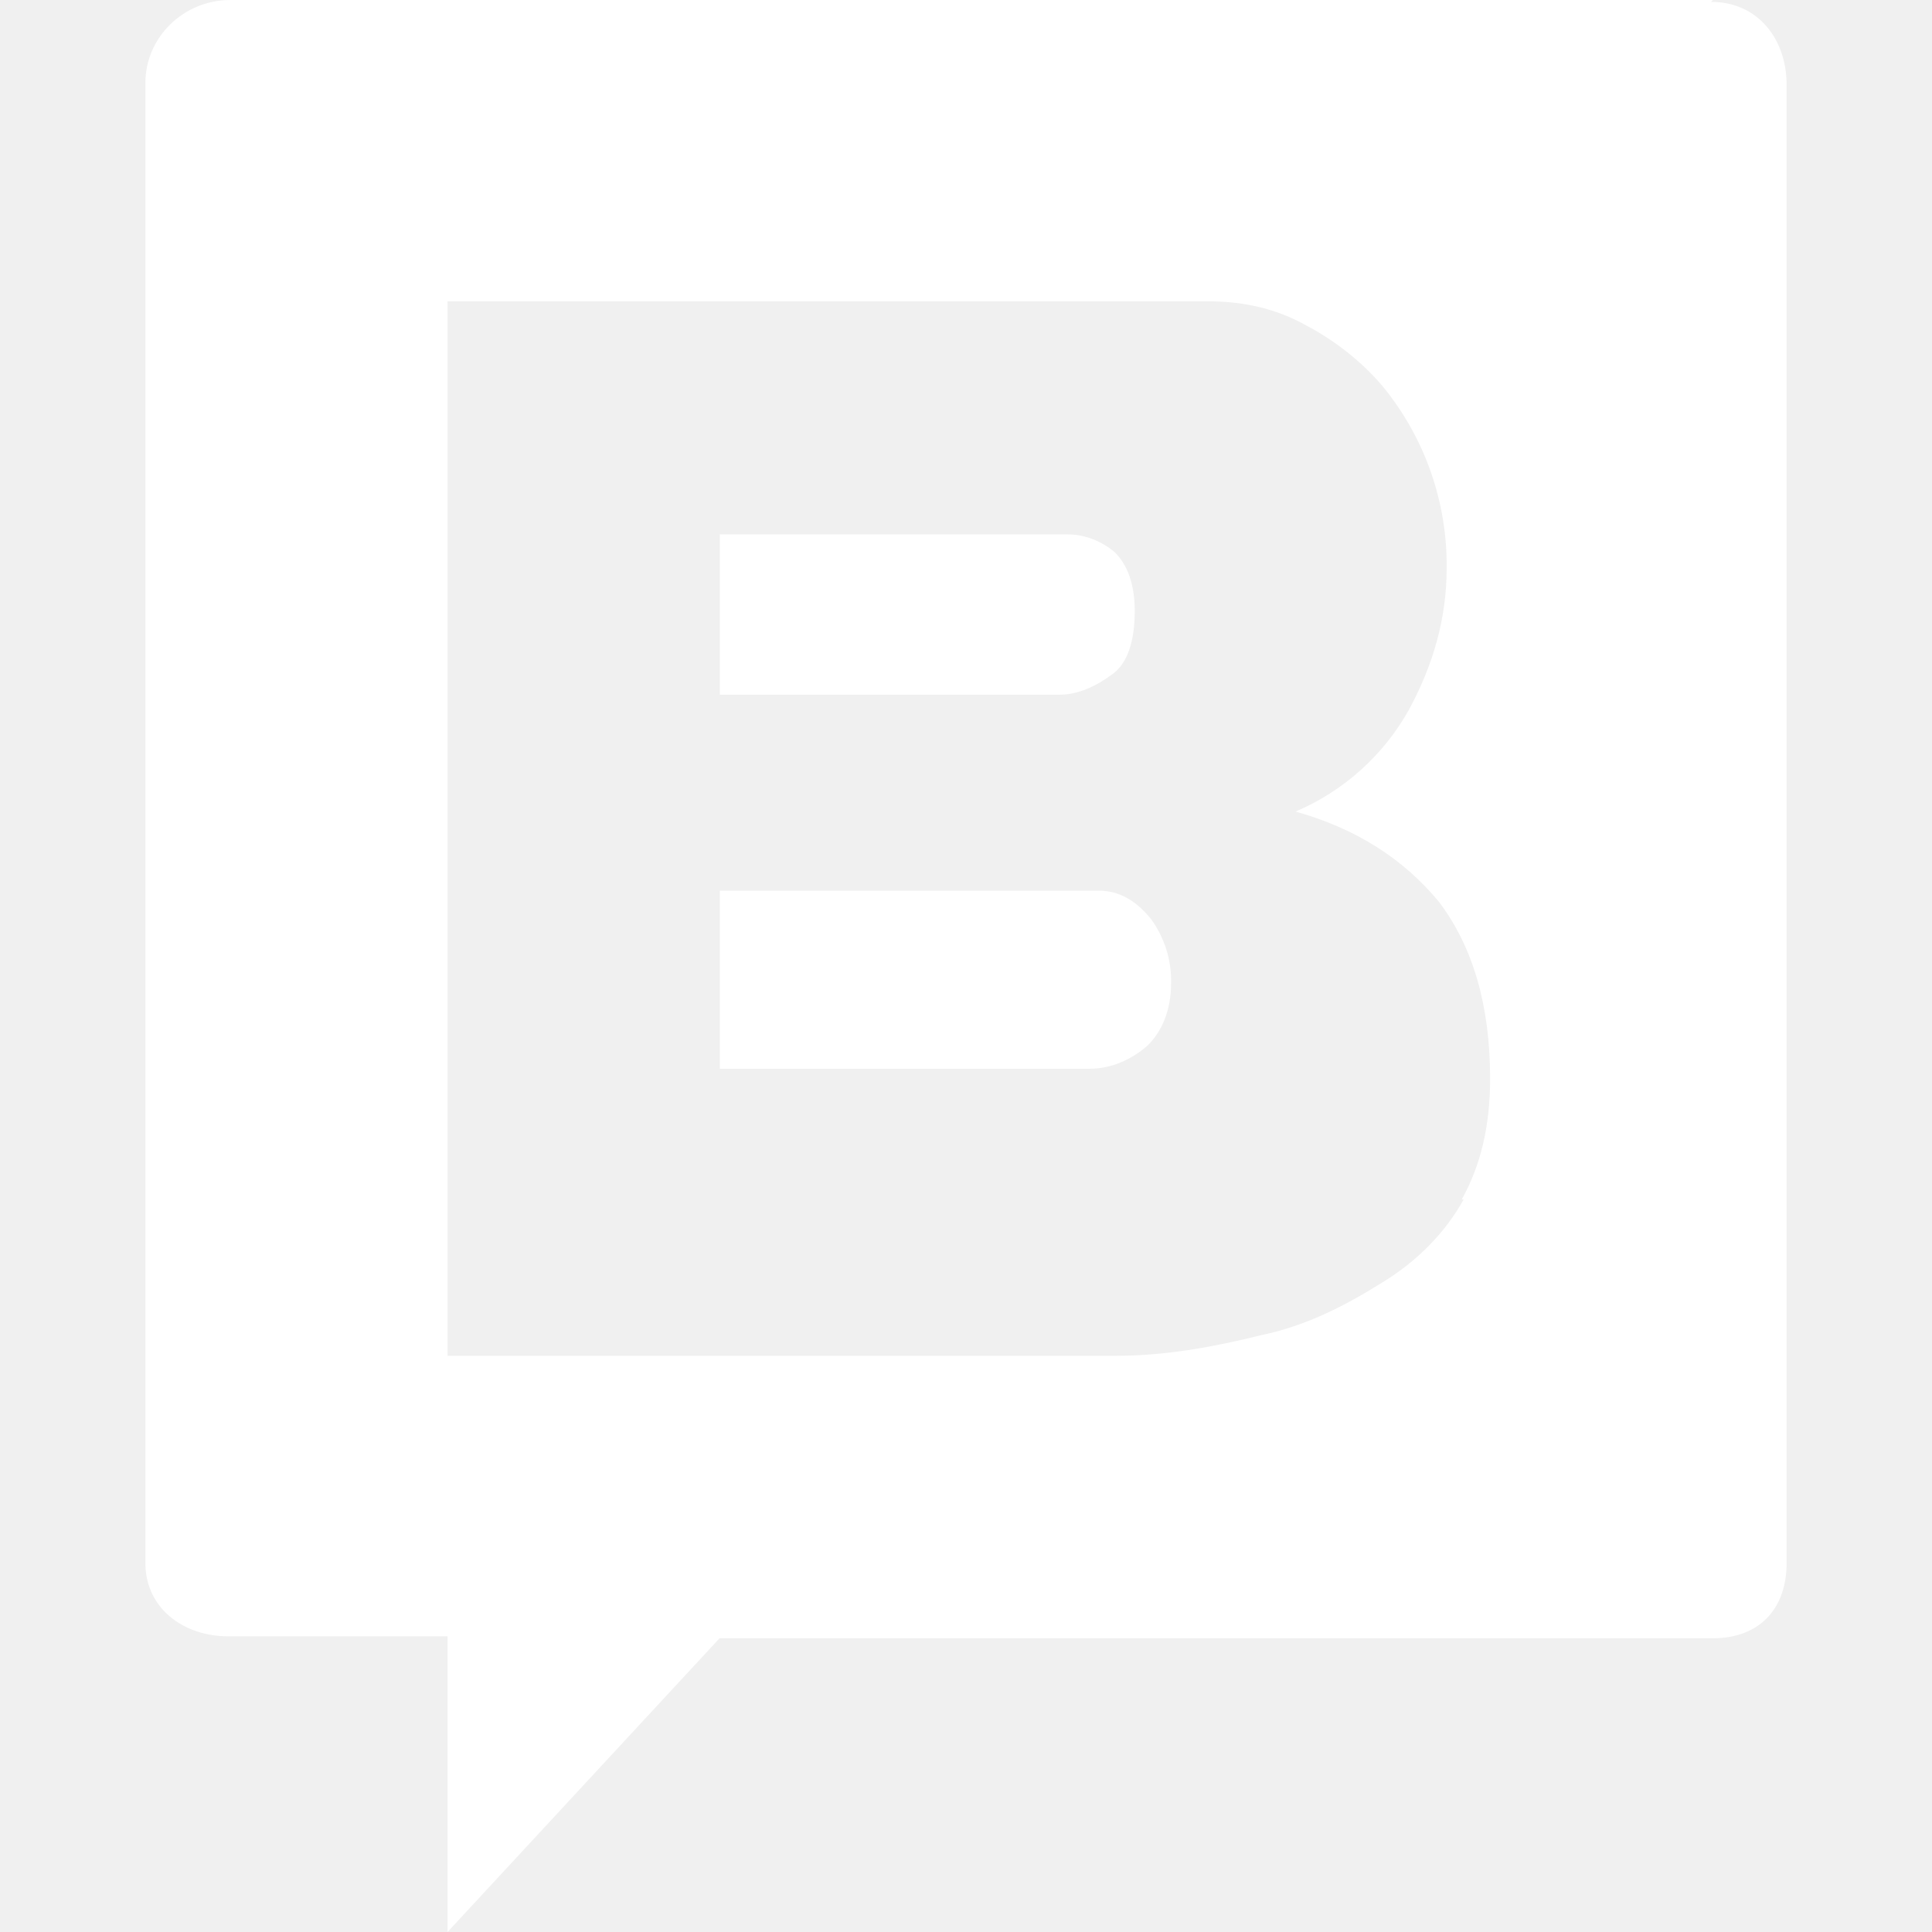
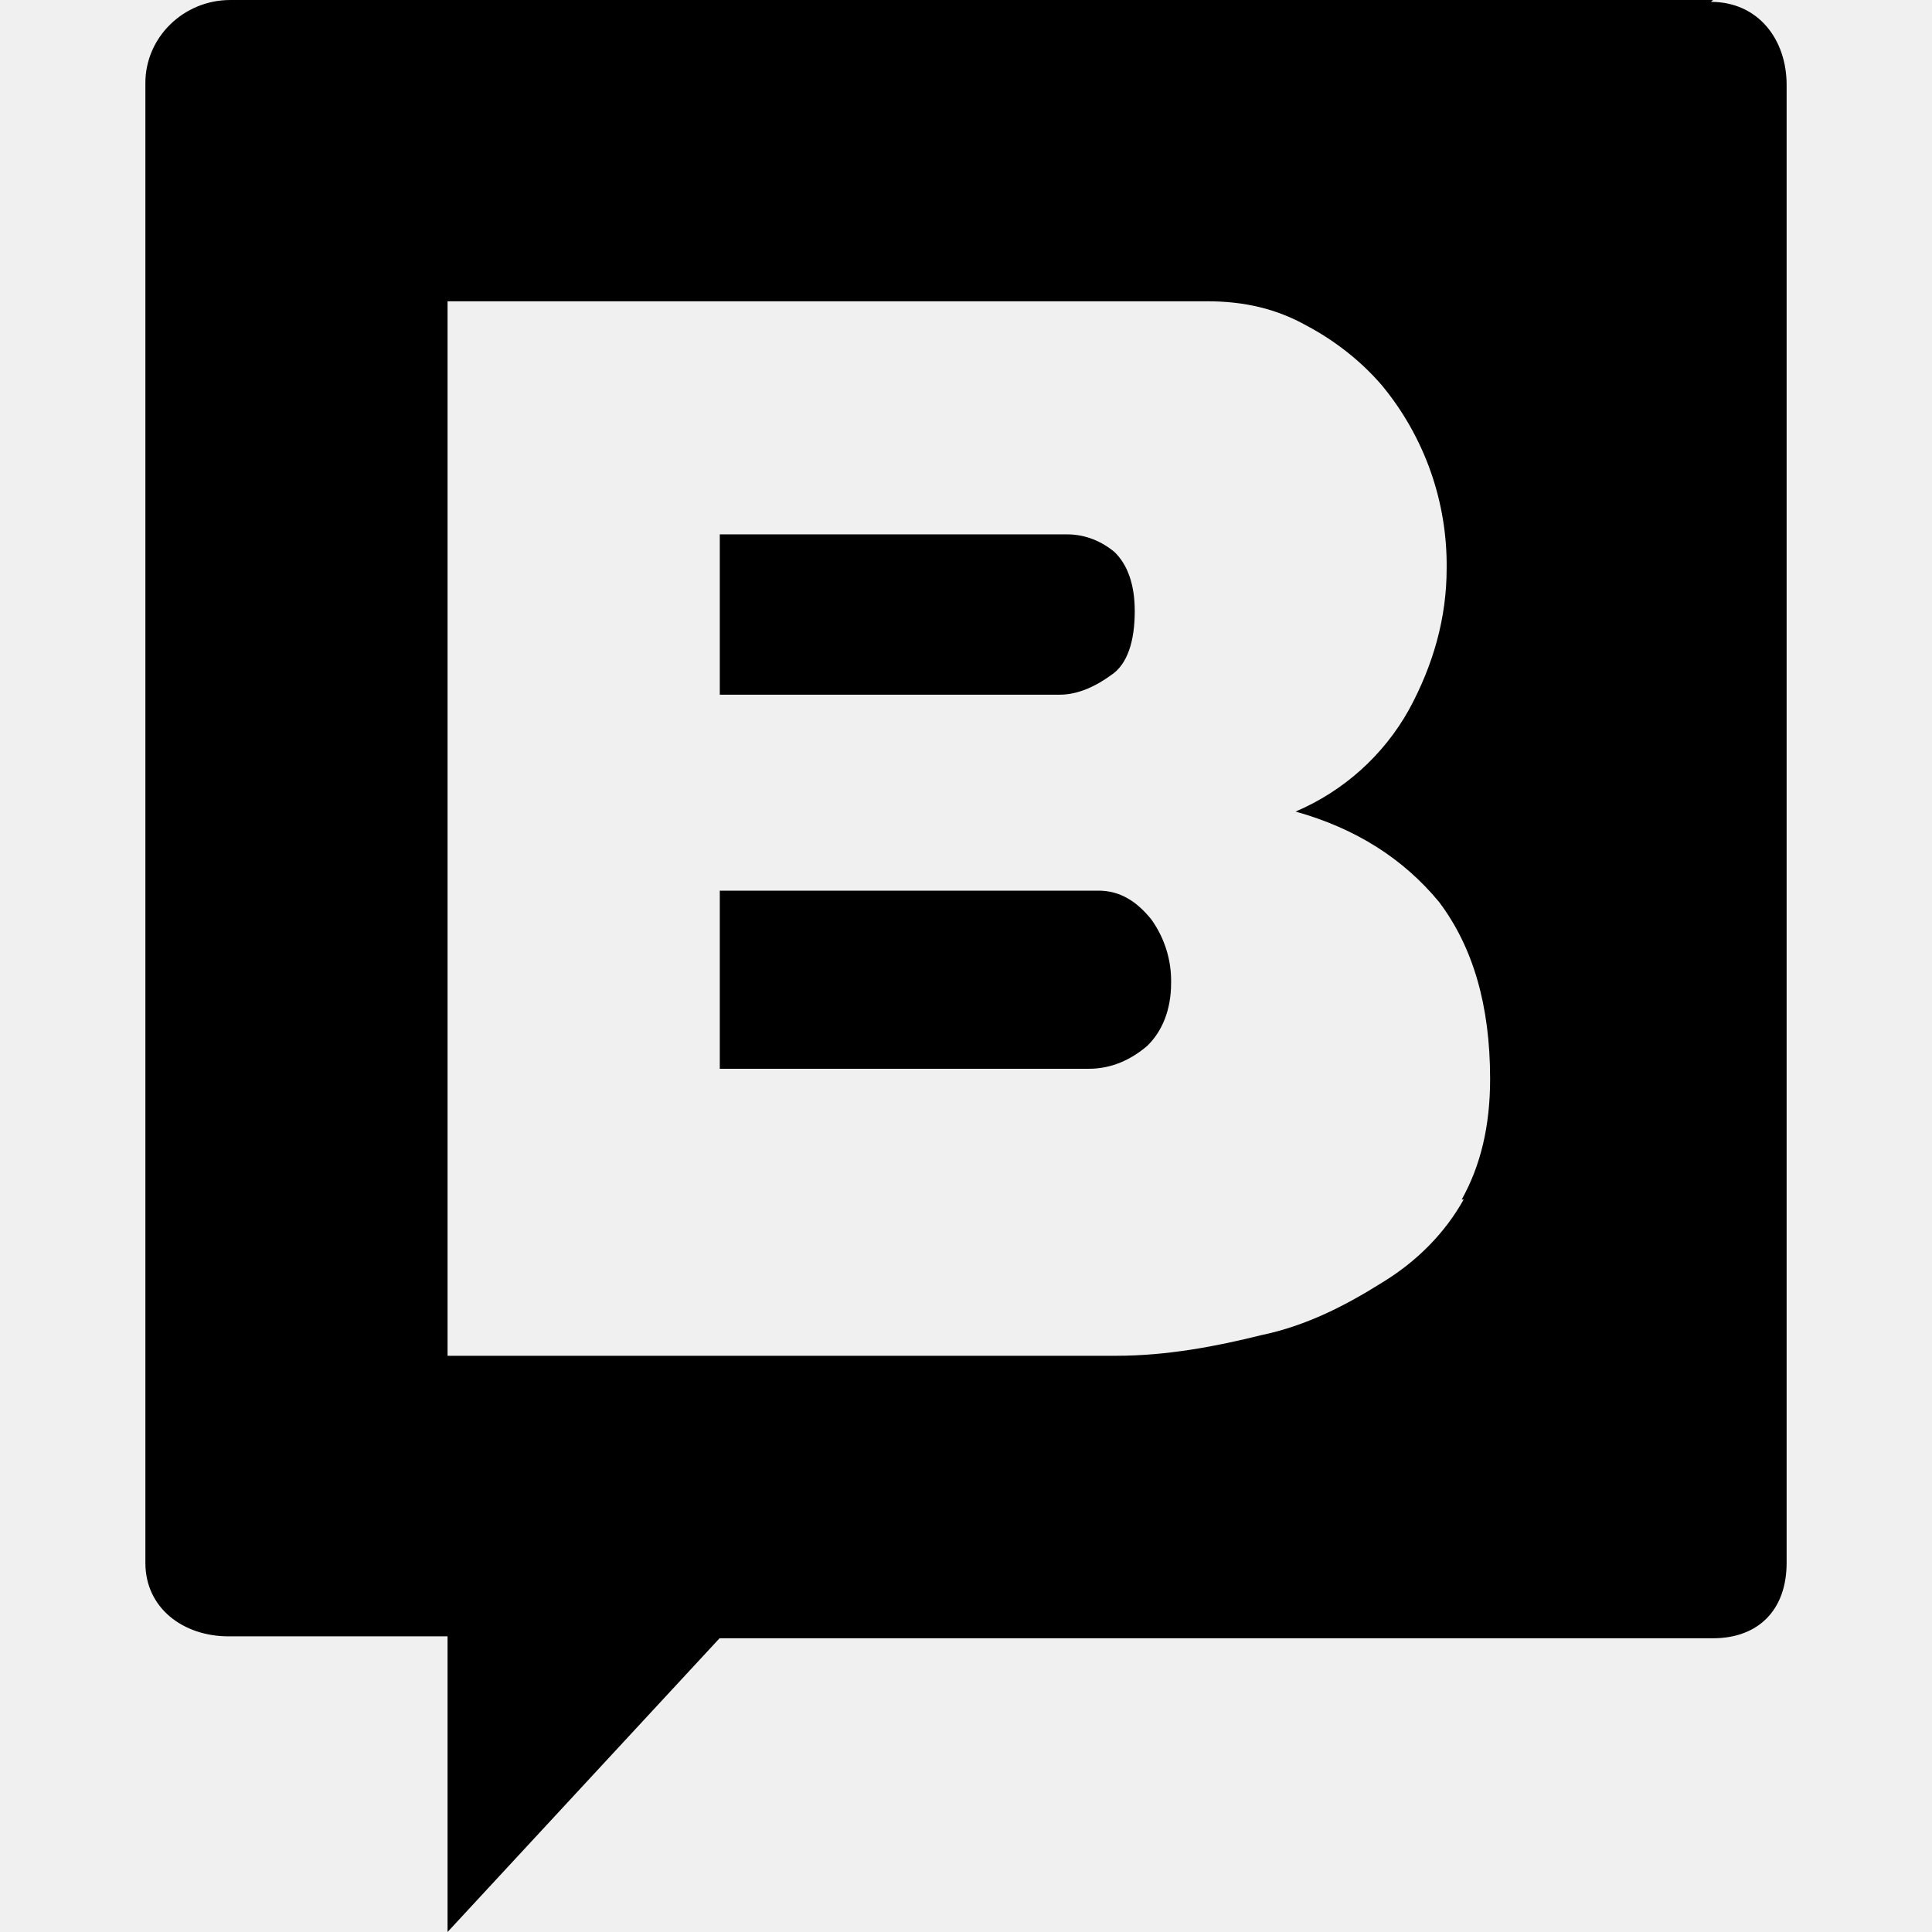
<svg xmlns="http://www.w3.org/2000/svg" width="100%" height="100%" viewBox="0 0 32 32" version="1.1" xml:space="preserve" style="fill-rule:evenodd;clip-rule:evenodd;">
-   <path d="M18.192,14.752l-6.27,-0l0,2.95l6.119,0c0.362,0 0.693,-0.147 0.965,-0.383c0.241,-0.236 0.391,-0.59 0.391,-1.033c0.009,-0.38 -0.107,-0.752 -0.331,-1.062c-0.241,-0.295 -0.512,-0.472 -0.874,-0.472Zm0.211,-3.57c0.271,-0.177 0.392,-0.561 0.392,-1.062c-0,-0.443 -0.121,-0.767 -0.332,-0.974c-0.211,-0.177 -0.482,-0.295 -0.784,-0.295l-5.757,0l0,2.655l5.637,0c0.301,0 0.603,-0.147 0.844,-0.324Z" style="fill:#fff;fill-rule:nonzero;" />
-   <path d="M28.372,0l-24.556,0c-0.782,0 -1.408,0.624 -1.408,1.372l0,24.515c0,0.748 0.626,1.216 1.377,1.216l3.628,0l0,4.897l4.505,-4.865l16.454,-0c0.75,-0 1.22,-0.468 1.22,-1.248l-0,-24.483c-0,-0.749 -0.47,-1.373 -1.252,-1.373l0.032,-0.031Zm-4.129,19.867c-0.313,0.562 -0.782,1.03 -1.345,1.373c-0.595,0.374 -1.252,0.717 -2.002,0.873c-0.751,0.187 -1.565,0.343 -2.409,0.343l-11.074,0l0,-17.466l12.575,0c0.626,0 1.158,0.125 1.658,0.406c0.469,0.249 0.907,0.592 1.252,0.998c0.7,0.852 1.077,1.923 1.063,3.025c0,0.811 -0.219,1.591 -0.626,2.339c-0.421,0.753 -1.081,1.345 -1.876,1.684c1.001,0.281 1.783,0.78 2.377,1.498c0.563,0.748 0.845,1.715 0.845,2.931c-0,0.78 -0.157,1.435 -0.47,1.996l0.032,0Z" style="fill:#fff;fill-rule:nonzero;" />
+   <path d="M18.192,14.752l-6.27,-0l0,2.95l6.119,0c0.362,0 0.693,-0.147 0.965,-0.383c0.241,-0.236 0.391,-0.59 0.391,-1.033c0.009,-0.38 -0.107,-0.752 -0.331,-1.062c-0.241,-0.295 -0.512,-0.472 -0.874,-0.472Zm0.211,-3.57c0.271,-0.177 0.392,-0.561 0.392,-1.062c-0,-0.443 -0.121,-0.767 -0.332,-0.974c-0.211,-0.177 -0.482,-0.295 -0.784,-0.295l-5.757,0l0,2.655l5.637,0c0.301,0 0.603,-0.147 0.844,-0.324Z" />
+   <path d="M28.372,0l-24.556,0c-0.782,0 -1.408,0.624 -1.408,1.372l0,24.515c0,0.748 0.626,1.216 1.377,1.216l3.628,0l0,4.897l4.505,-4.865l16.454,-0c0.75,-0 1.22,-0.468 1.22,-1.248l-0,-24.483c-0,-0.749 -0.47,-1.373 -1.252,-1.373l0.032,-0.031Zm-4.129,19.867c-0.313,0.562 -0.782,1.03 -1.345,1.373c-0.595,0.374 -1.252,0.717 -2.002,0.873c-0.751,0.187 -1.565,0.343 -2.409,0.343l-11.074,0l0,-17.466l12.575,0c0.626,0 1.158,0.125 1.658,0.406c0.469,0.249 0.907,0.592 1.252,0.998c0.7,0.852 1.077,1.923 1.063,3.025c0,0.811 -0.219,1.591 -0.626,2.339c-0.421,0.753 -1.081,1.345 -1.876,1.684c1.001,0.281 1.783,0.78 2.377,1.498c0.563,0.748 0.845,1.715 0.845,2.931c-0,0.78 -0.157,1.435 -0.47,1.996l0.032,0Z" />
</svg>
